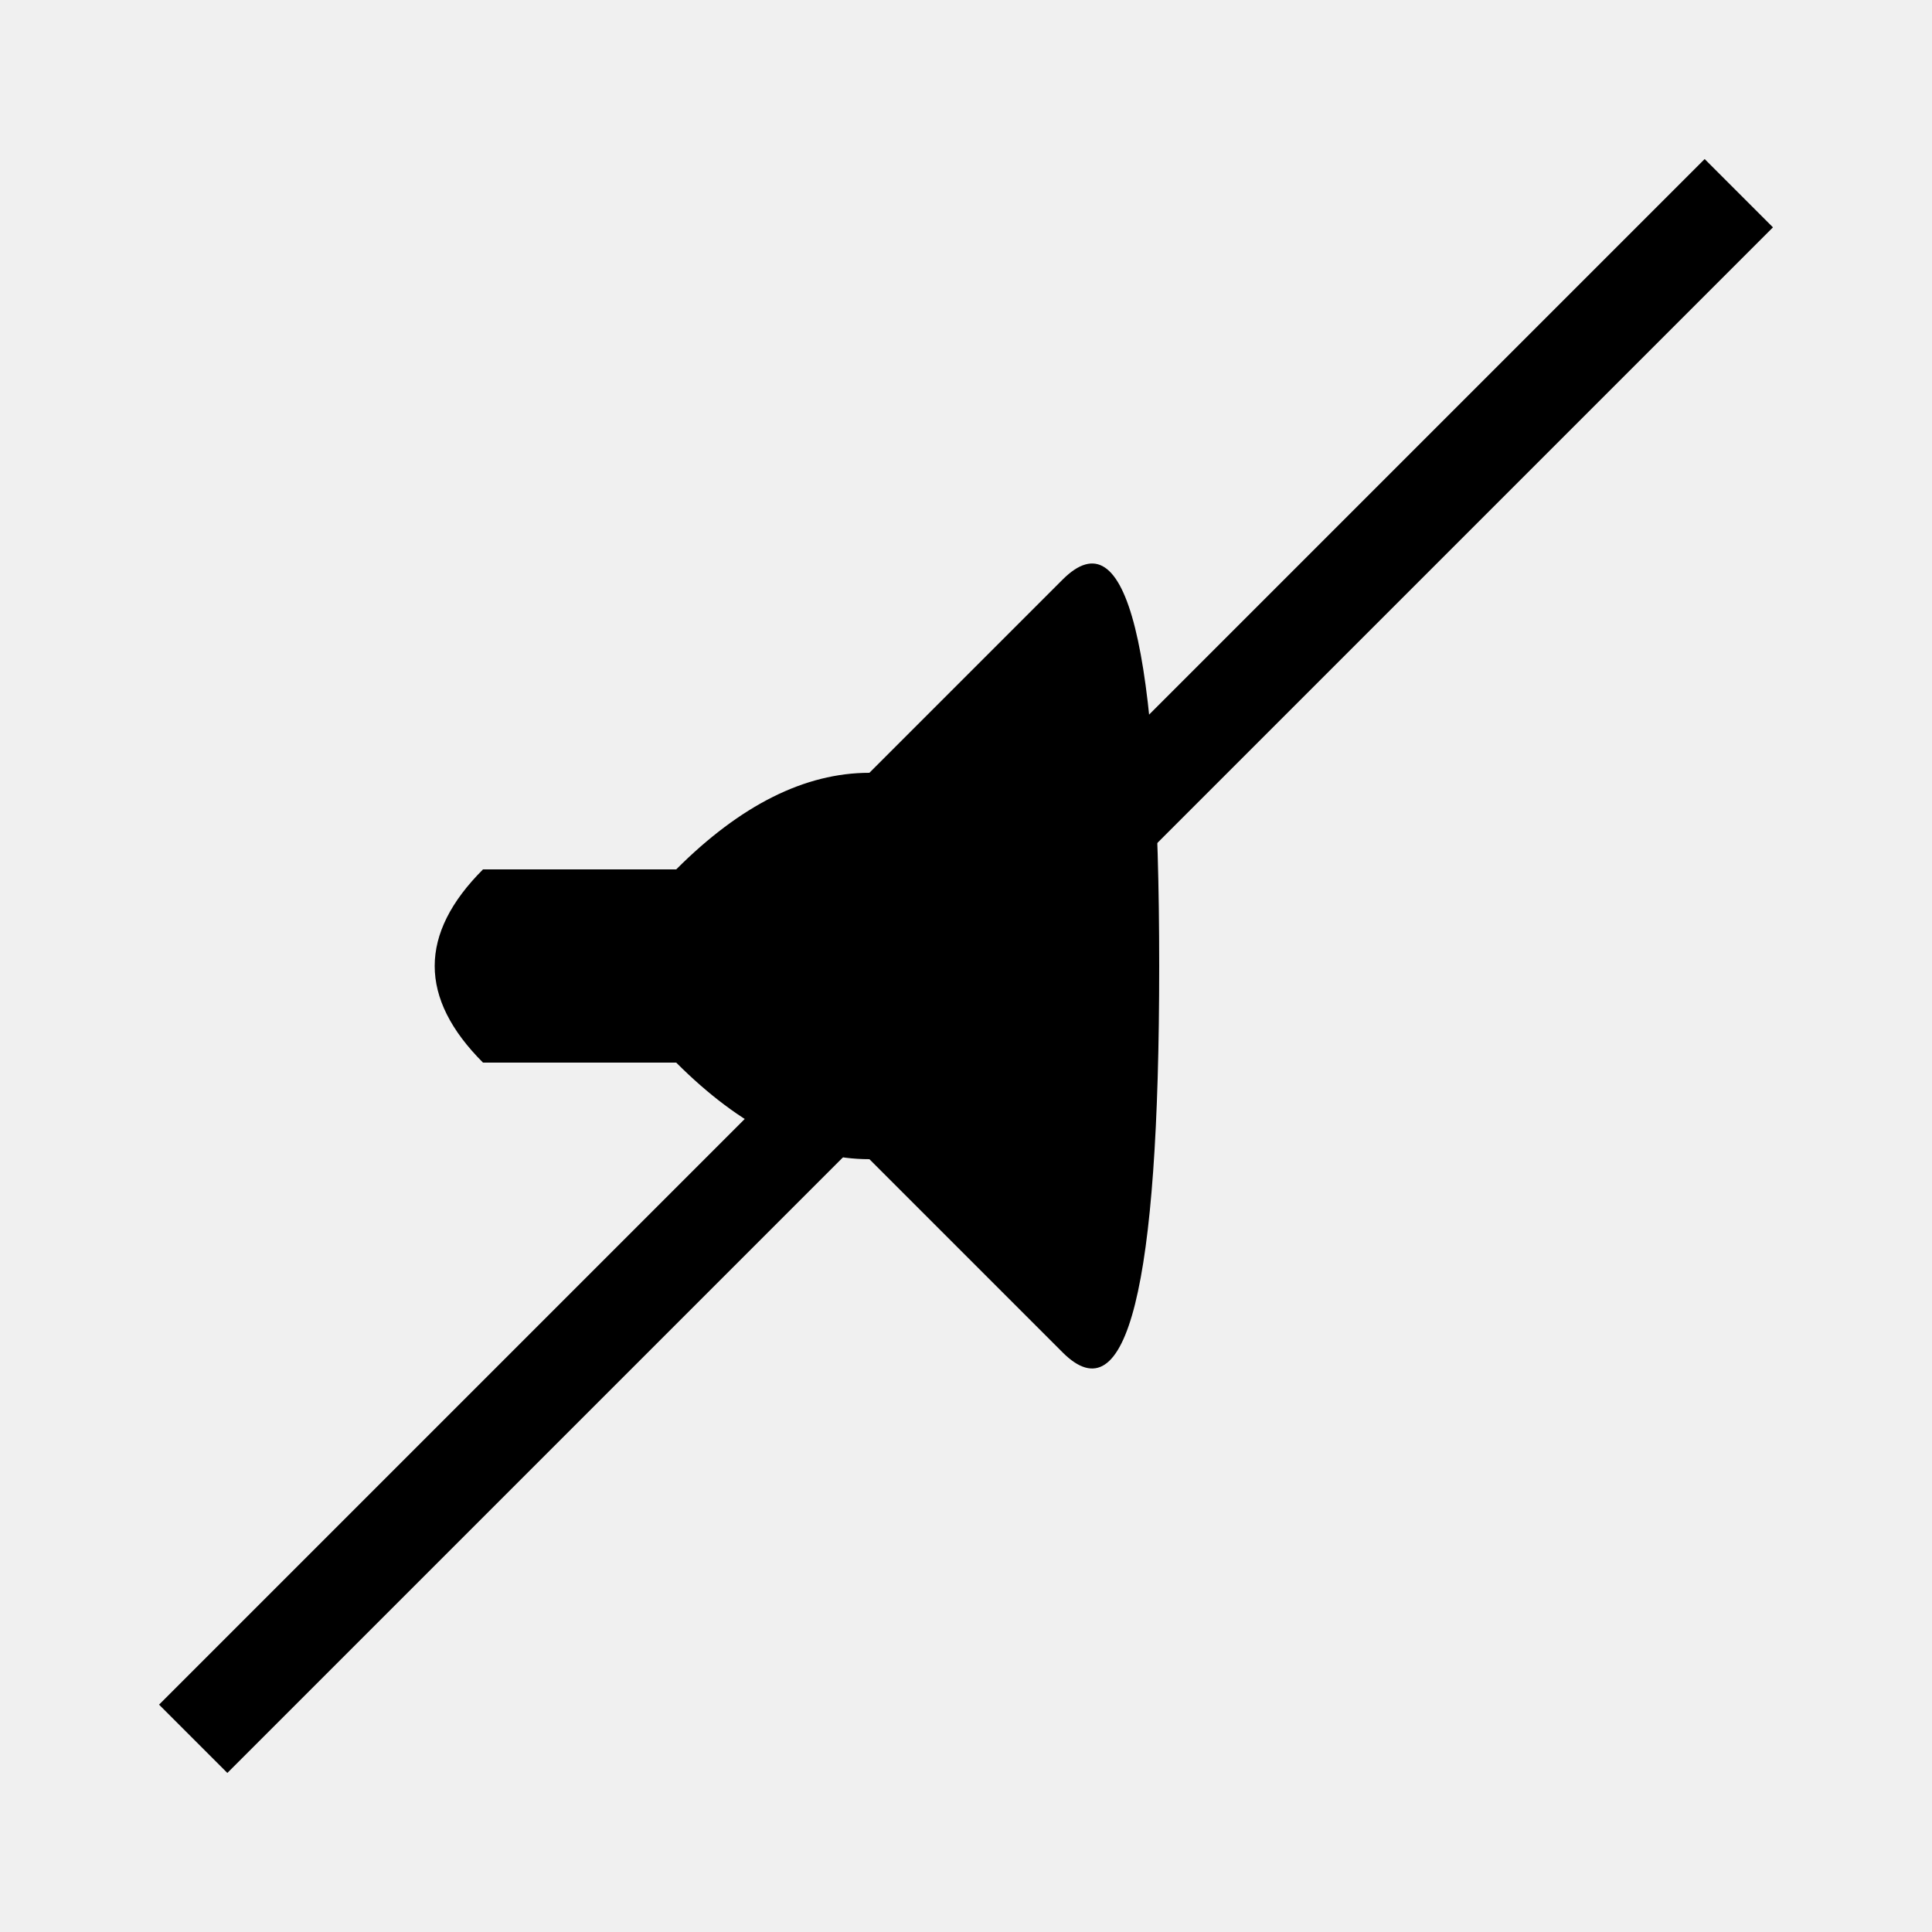
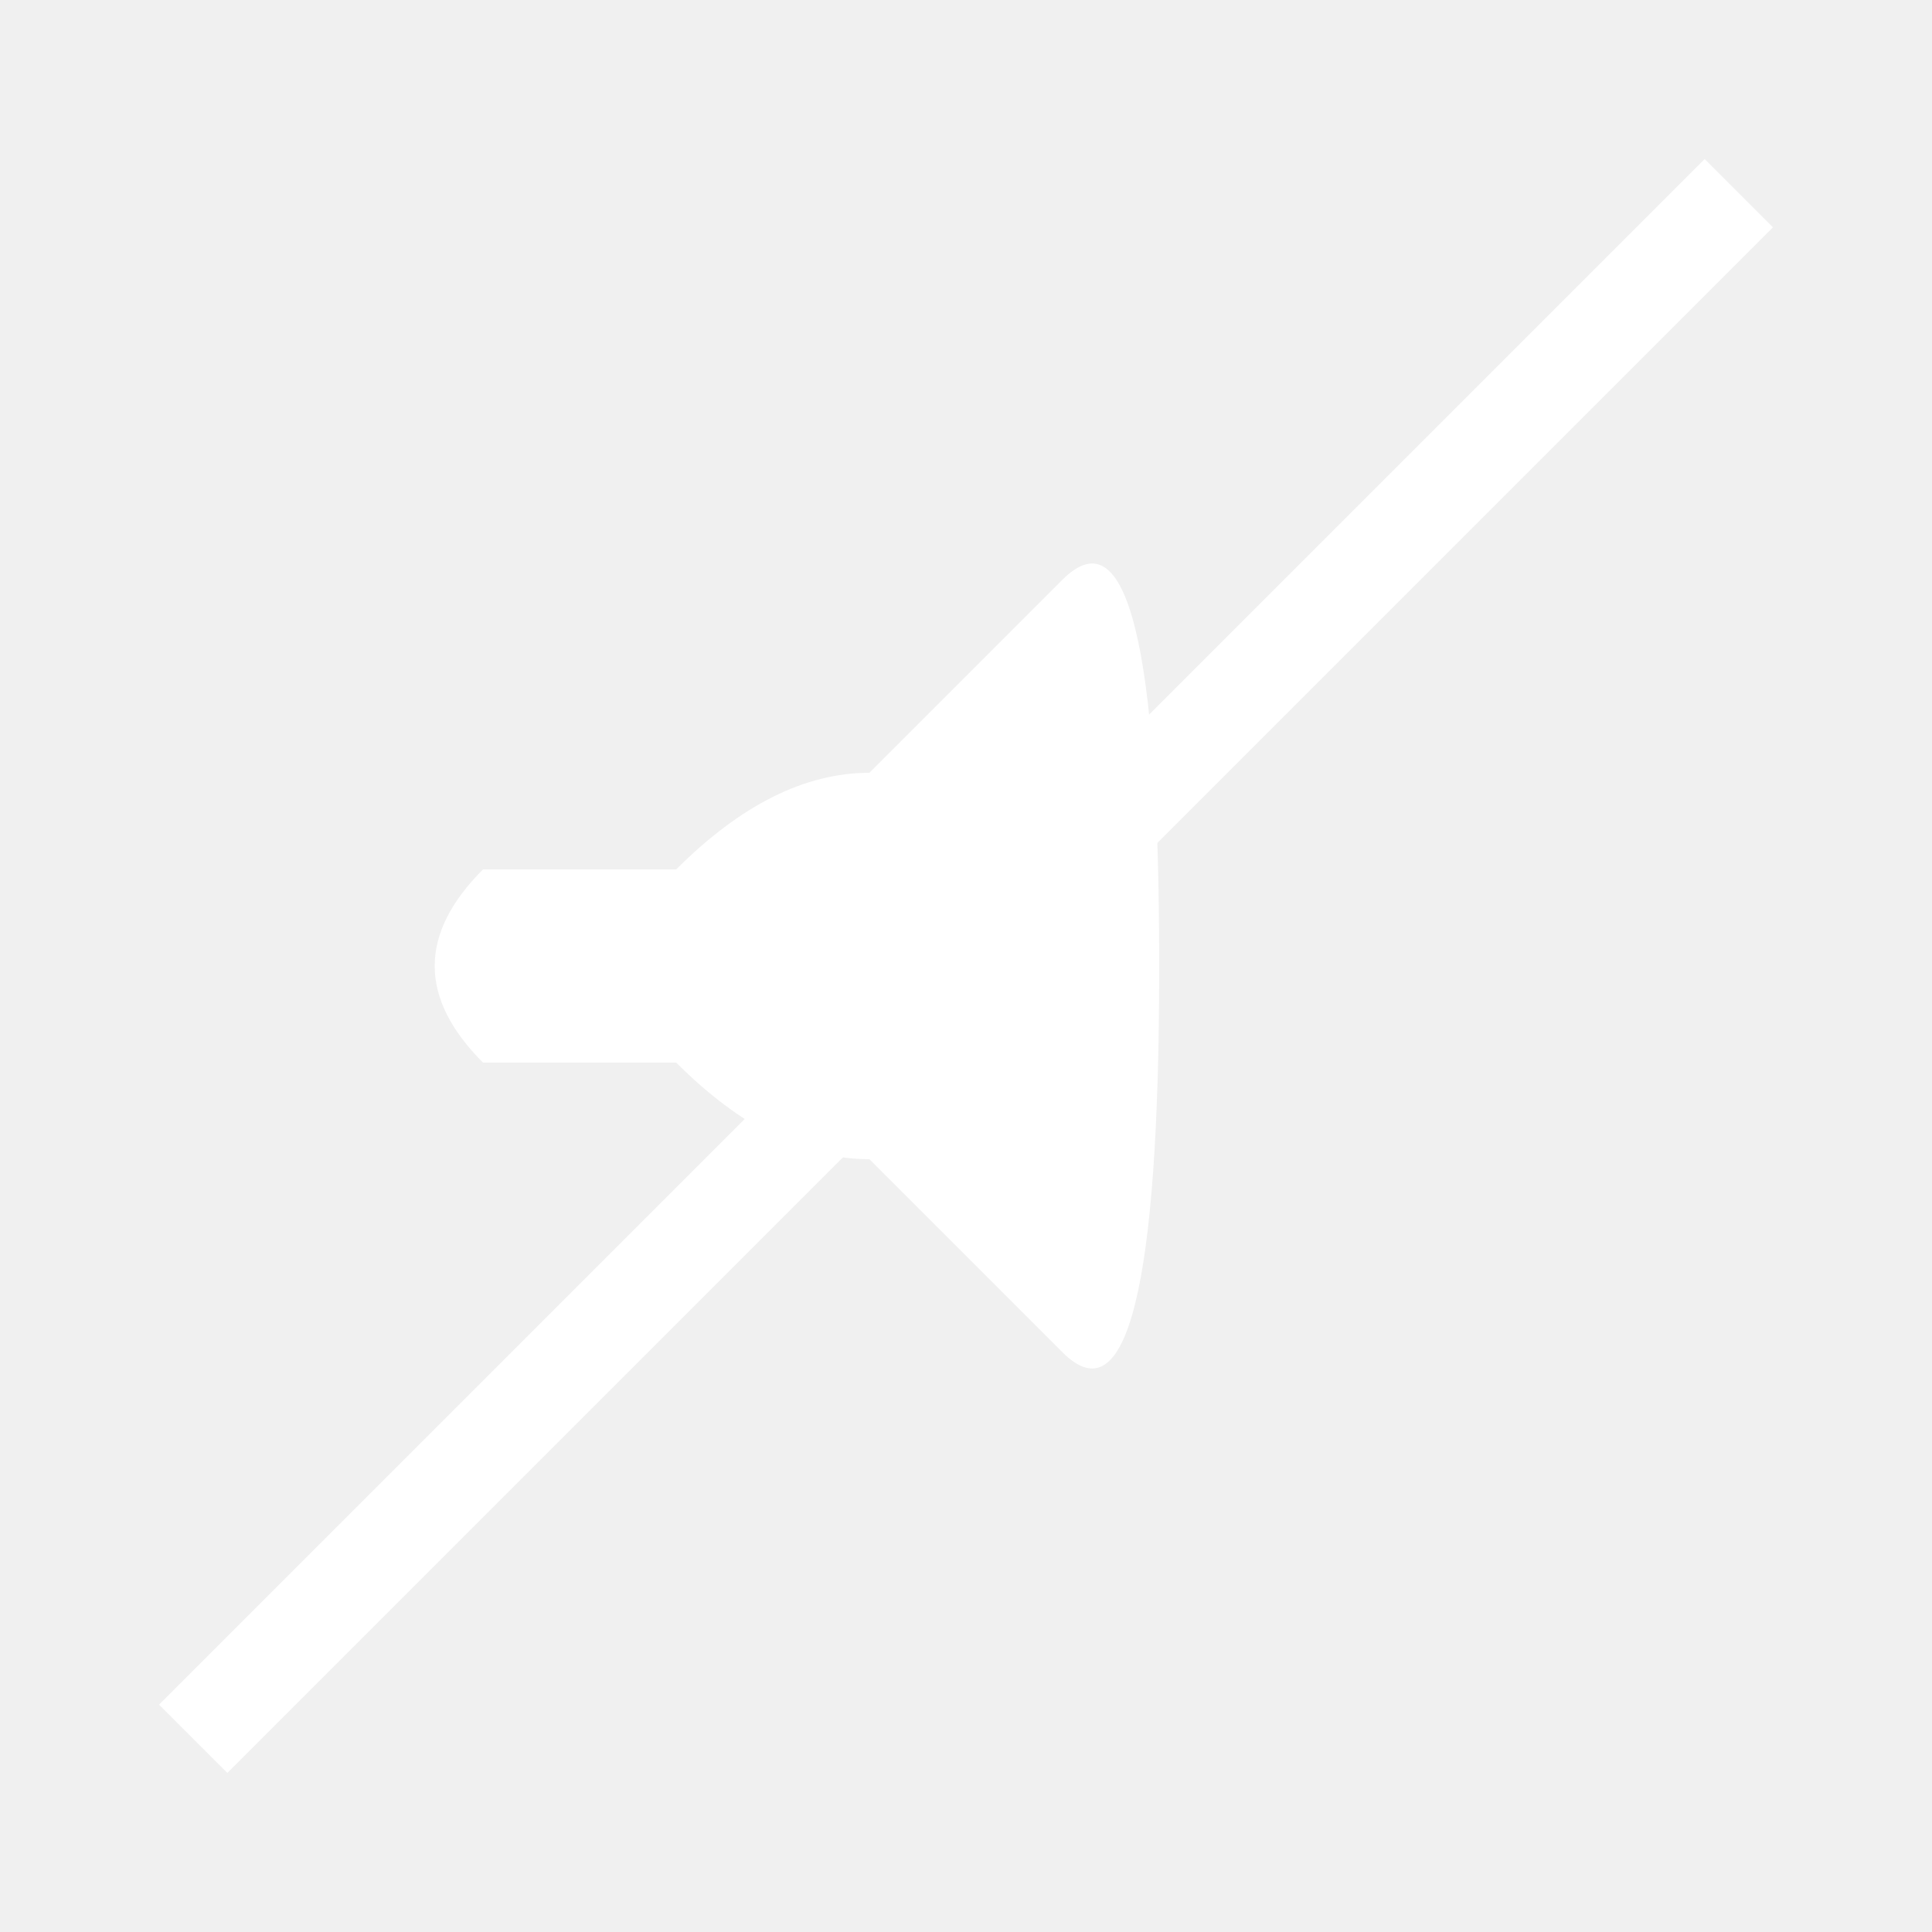
<svg xmlns="http://www.w3.org/2000/svg" width="40" height="40" viewBox="0 0 100 100">
-   <path d="M25,45 Q20,50 25,55 L35,55 Q40,60 45,60 L55,70 Q60,75 60,50 Q60,25 55,30 L45,40 Q40,40 35,45 Z" fill="black" />
-   <line x1="10" y1="90" x2="90" y2="10" stroke="black" stroke-width="5" />
+   <path d="M25,45 Q20,50 25,55 L35,55 Q40,60 45,60 L55,70 Q60,75 60,50 Q60,25 55,30 L45,40 Q40,40 35,45 Z" fill="white" />
+   <line x1="10" y1="90" x2="90" y2="10" stroke="white" stroke-width="5" />
</svg>
